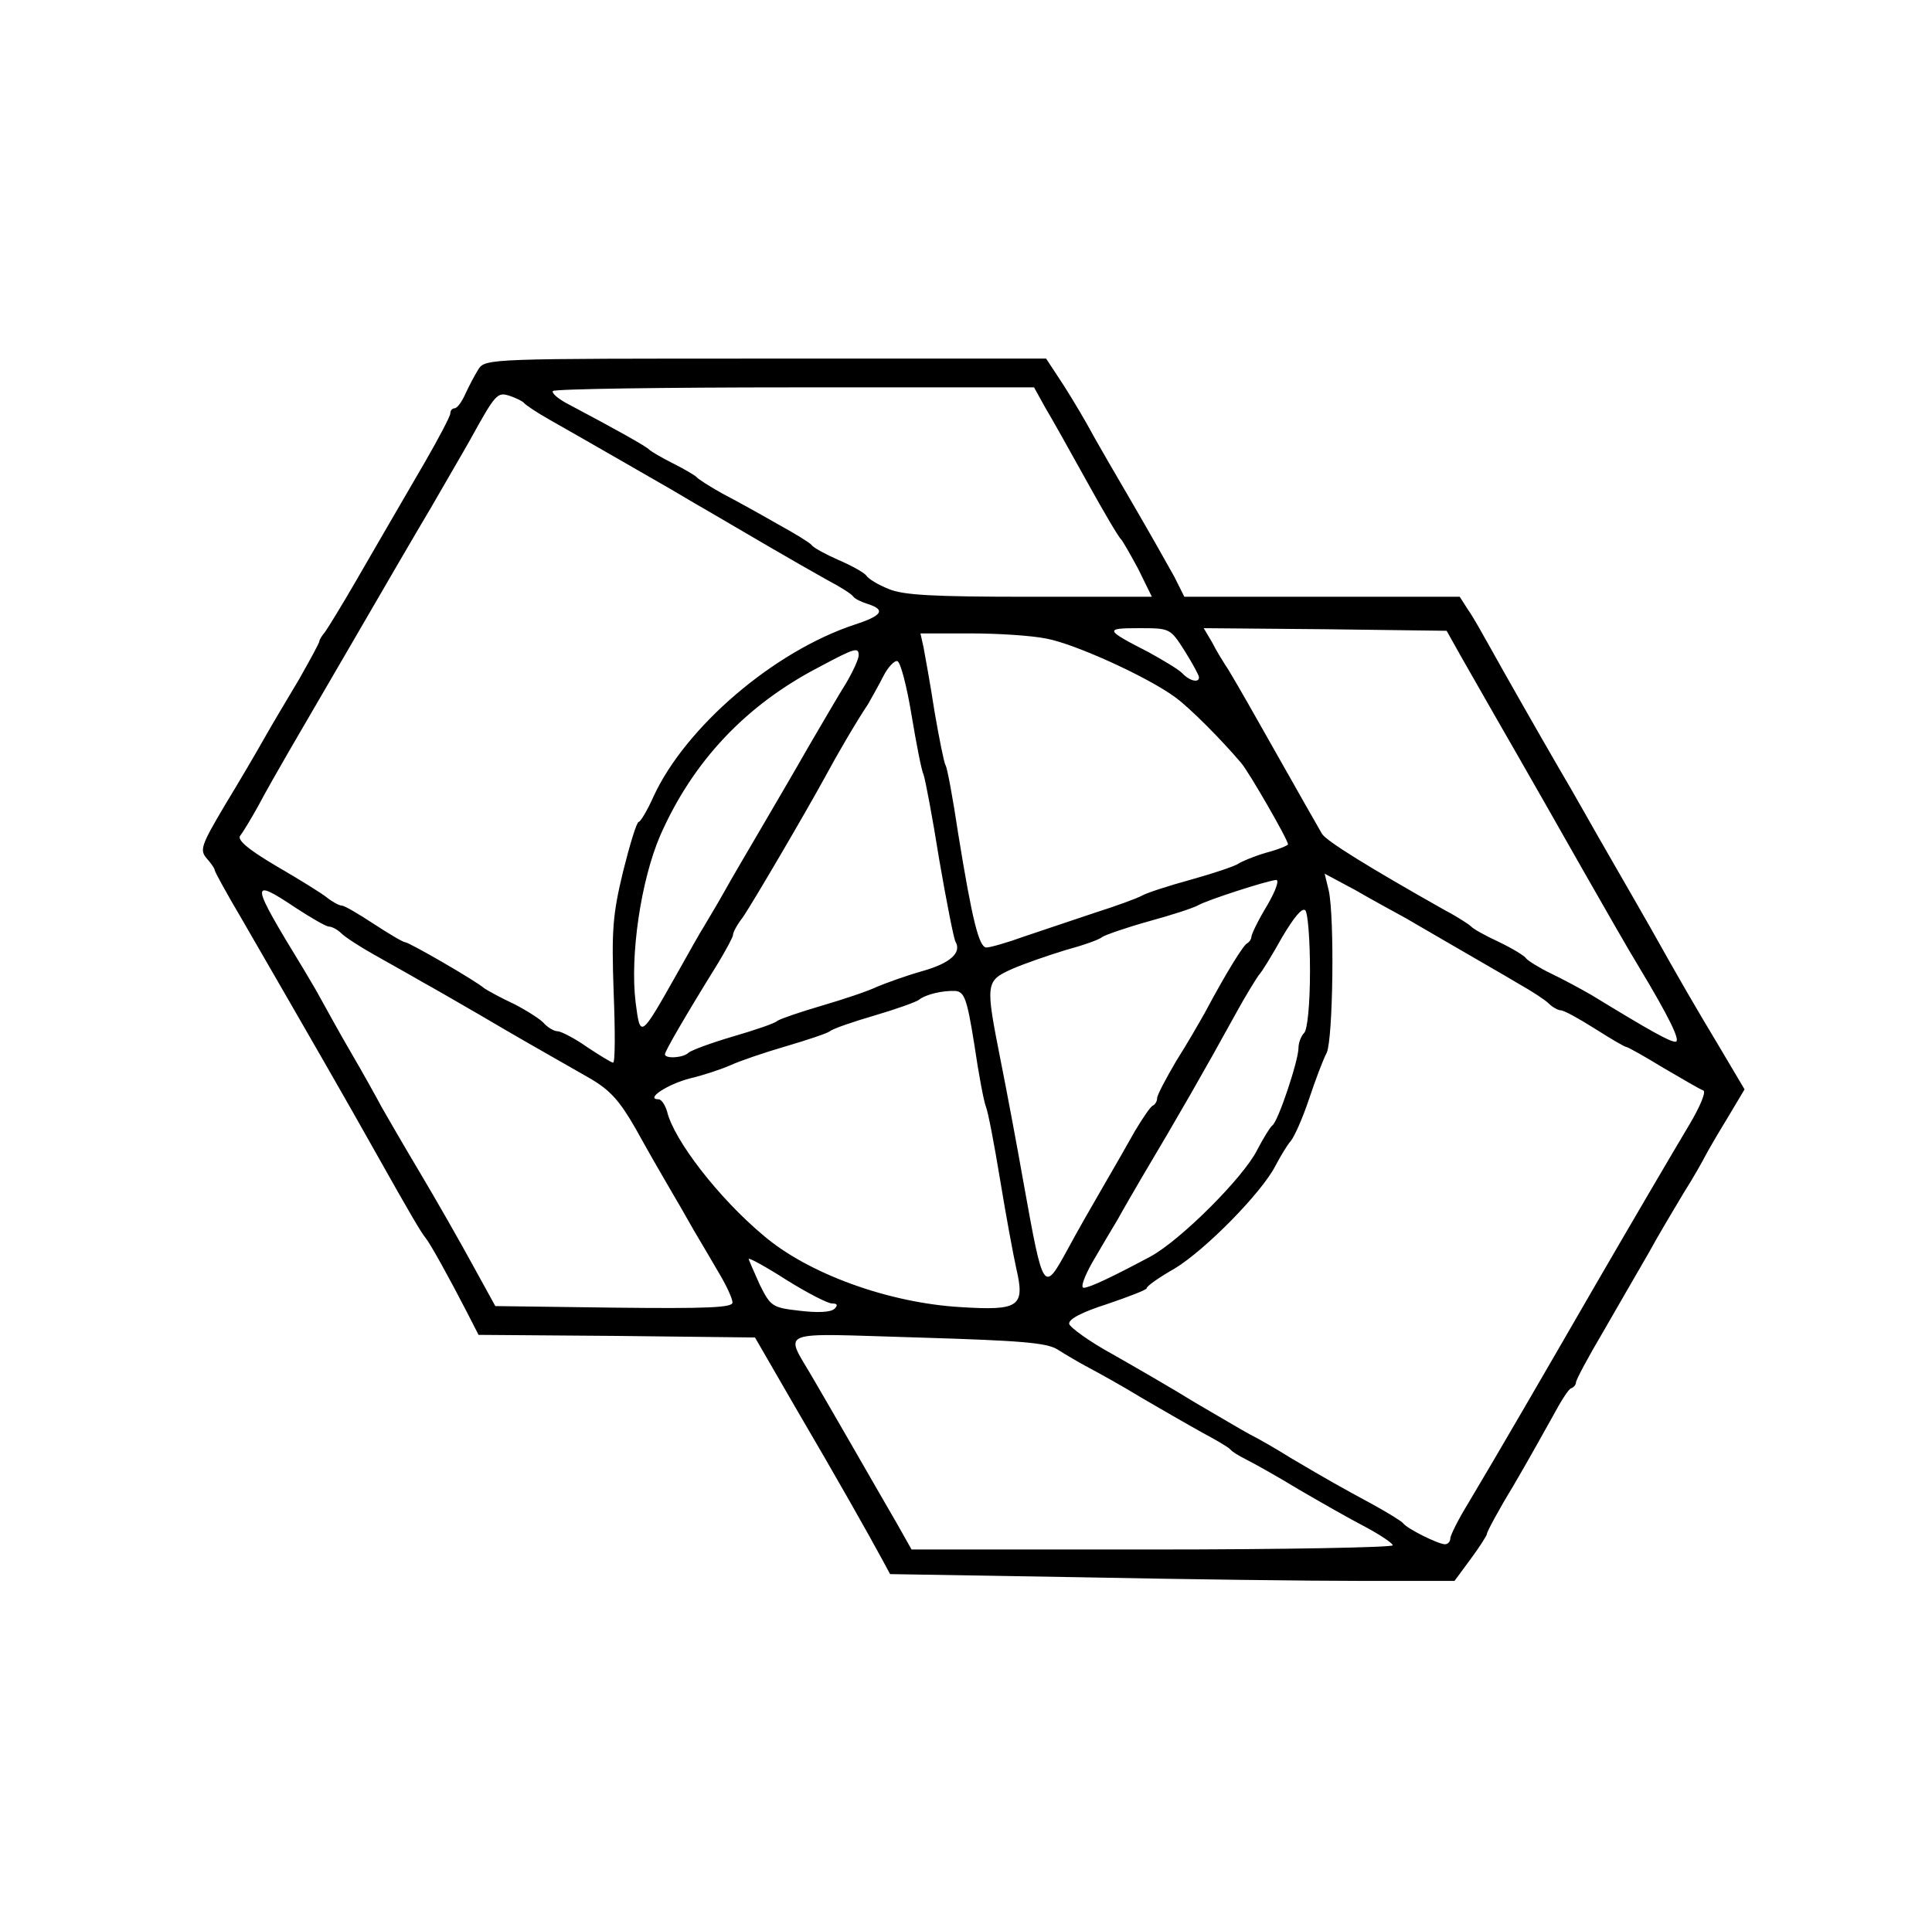
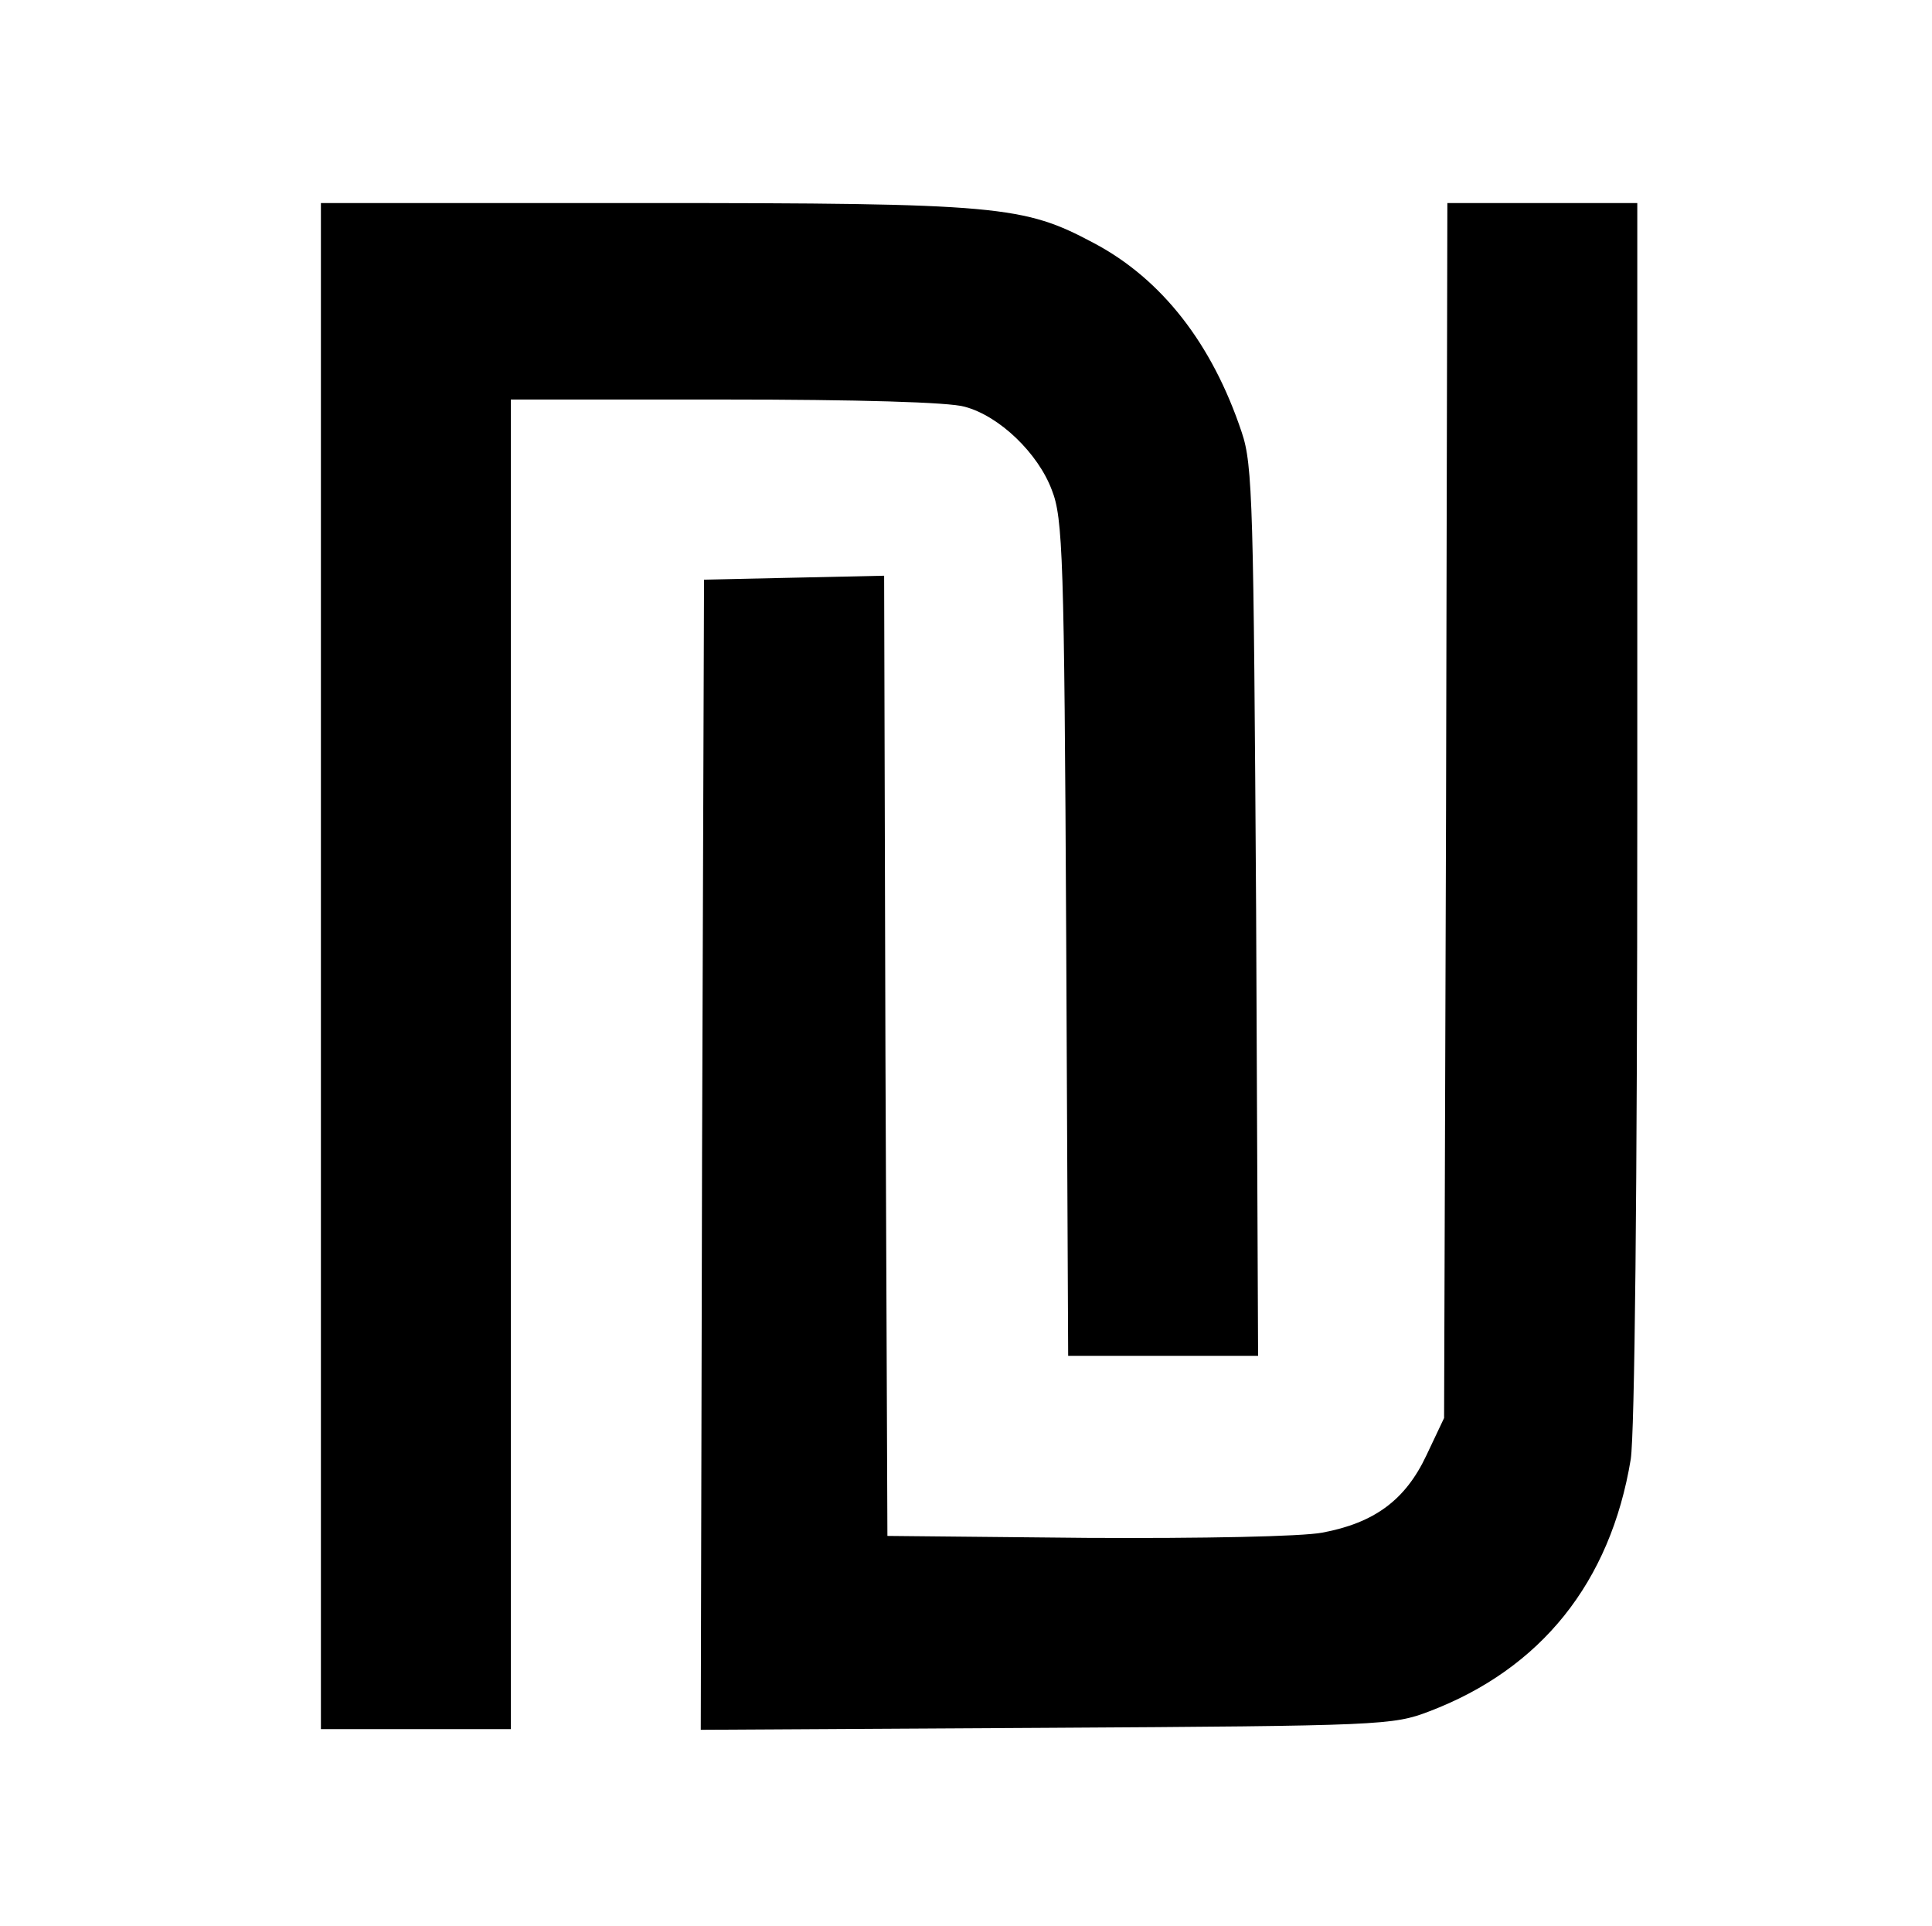
- <svg xmlns="http://www.w3.org/2000/svg" version="1.0" width="369pt" height="368pt" viewBox="0 0 369 368" preserveAspectRatio="xMidYMid meet">
-   <g transform="translate(0,368) scale(0.1,-0.1)" fill="#000000" stroke="none">
-     <path d="M914 2975 c-7 -11 -18 -32 -25 -47 -7 -16 -16 -28 -21 -28 -4 0 -8 -4 -8 -10 0 -5 -22 -47 -48 -92 -67 -115 -80 -138 -134 -231 -26 -45 -52 -87 -57 -94 -6 -7 -11 -15 -11 -18 0 -3 -18 -36 -39 -73 -22 -37 -52 -87 -66 -112 -14 -25 -48 -83 -76 -129 -45 -76 -48 -85 -34 -101 8 -9 15 -19 15 -22 0 -3 23 -45 52 -94 138 -239 194 -336 263 -459 54 -96 80 -141 88 -150 9 -11 45 -76 79 -142 l22 -43 264 -2 264 -3 78 -135 c78 -133 139 -241 166 -291 l14 -26 362 -6 c199 -4 441 -7 539 -7 l177 0 31 42 c17 23 31 45 31 48 0 4 22 45 50 91 27 46 61 107 76 134 15 28 30 52 35 53 5 2 9 7 9 11 0 5 23 48 52 97 28 49 67 116 86 149 18 33 49 85 67 115 19 30 37 62 41 70 4 8 23 41 42 72 l34 57 -48 81 c-48 80 -73 123 -133 230 -17 30 -47 82 -66 115 -19 33 -46 80 -60 105 -14 25 -36 63 -49 85 -36 62 -106 185 -132 232 -13 23 -30 54 -40 68 l-16 25 -263 0 -263 0 -19 38 c-11 20 -46 82 -78 137 -32 55 -73 125 -89 155 -17 30 -42 71 -55 90 l-23 35 -536 0 c-524 0 -535 0 -548 -20z m1082 -73 c12 -20 48 -84 80 -142 32 -58 61 -107 65 -110 3 -3 18 -29 33 -57 l26 -53 -234 0 c-184 0 -241 3 -269 15 -20 8 -38 19 -42 25 -3 5 -27 19 -53 30 -25 11 -49 24 -52 29 -3 4 -32 22 -65 40 -33 19 -80 45 -105 58 -25 14 -47 28 -50 32 -3 3 -23 15 -45 26 -22 11 -42 23 -45 26 -5 6 -66 40 -151 85 -22 11 -36 23 -33 27 4 4 212 7 463 7 l456 0 21 -38z m-996 9 c3 -4 25 -19 50 -33 62 -35 211 -121 232 -133 9 -5 40 -24 70 -41 29 -17 82 -48 118 -69 36 -21 85 -49 110 -63 25 -13 47 -27 50 -32 3 -4 15 -10 28 -14 34 -11 27 -22 -25 -39 -155 -51 -324 -196 -385 -329 -12 -27 -25 -48 -28 -48 -4 0 -17 -43 -30 -95 -20 -83 -22 -112 -18 -230 3 -74 3 -135 -1 -135 -3 0 -26 14 -50 30 -24 17 -50 30 -56 30 -7 0 -18 7 -25 14 -6 8 -33 25 -58 38 -26 12 -51 26 -57 30 -17 15 -144 88 -151 88 -4 0 -31 16 -60 35 -29 19 -56 35 -61 35 -5 0 -18 7 -28 15 -11 9 -55 36 -98 61 -54 32 -75 50 -68 58 5 6 20 31 34 56 13 25 40 72 59 105 19 33 77 132 128 220 51 88 115 198 143 245 27 47 61 105 75 130 49 89 52 91 75 84 12 -4 24 -10 27 -13z m1263 -475 c15 -24 27 -46 27 -50 0 -11 -18 -7 -32 8 -8 8 -37 25 -64 40 -84 43 -85 46 -19 46 60 0 60 0 88 -44z m528 -11 c68 -119 81 -142 103 -180 23 -40 88 -154 131 -230 40 -70 85 -149 104 -180 59 -98 82 -145 71 -145 -11 0 -47 20 -160 89 -19 11 -54 30 -77 41 -23 11 -45 25 -48 29 -3 5 -26 19 -53 32 -26 12 -49 25 -52 29 -3 3 -25 18 -50 31 -147 83 -226 132 -235 146 -11 19 -36 63 -118 208 -31 55 -61 107 -67 115 -5 8 -17 27 -25 43 l-16 27 232 -2 232 -3 28 -50z m-792 35 c54 -10 195 -74 247 -113 27 -20 86 -79 125 -125 15 -18 89 -146 89 -155 0 -2 -19 -10 -42 -16 -24 -7 -47 -17 -53 -21 -5 -4 -46 -18 -89 -30 -44 -12 -87 -26 -95 -31 -9 -5 -50 -20 -91 -33 -41 -14 -102 -34 -134 -45 -33 -12 -65 -21 -72 -21 -14 0 -27 51 -54 218 -10 67 -21 126 -24 130 -3 5 -12 50 -21 102 -8 52 -18 107 -21 123 l-6 27 95 0 c52 0 117 -4 146 -10z m-359 -32 c0 -7 -11 -31 -24 -53 -14 -22 -45 -76 -71 -120 -25 -44 -66 -114 -90 -155 -24 -41 -57 -97 -72 -124 -15 -27 -33 -56 -38 -65 -6 -9 -29 -50 -52 -91 -70 -124 -70 -124 -79 -55 -11 90 10 233 47 319 62 141 163 249 304 322 69 37 75 38 75 22z m101 -114 c9 -54 19 -106 23 -114 3 -8 17 -81 30 -163 14 -81 28 -152 31 -156 12 -21 -10 -41 -63 -56 -32 -9 -70 -23 -87 -30 -16 -8 -64 -24 -105 -36 -41 -12 -79 -25 -85 -29 -5 -5 -44 -18 -85 -30 -41 -12 -79 -26 -85 -31 -10 -10 -45 -12 -45 -3 0 6 40 75 102 175 15 25 28 49 28 53 0 5 8 20 19 34 19 28 117 195 157 268 22 41 58 103 82 139 6 11 20 35 29 53 9 18 22 31 27 29 6 -2 18 -48 27 -103z m944 -388 c22 -13 69 -40 105 -61 36 -21 85 -49 110 -64 25 -14 51 -31 58 -38 7 -7 18 -13 23 -13 6 0 35 -16 65 -35 30 -19 57 -35 60 -35 3 0 35 -18 71 -40 36 -21 70 -41 76 -43 6 -2 -5 -29 -25 -63 -37 -62 -112 -190 -181 -309 -101 -175 -184 -318 -243 -417 -19 -31 -34 -61 -34 -67 0 -6 -5 -11 -10 -11 -13 0 -73 30 -80 40 -3 4 -29 20 -58 36 -61 33 -86 47 -157 89 -27 17 -62 37 -78 45 -15 8 -62 36 -105 61 -42 26 -113 67 -157 92 -44 24 -81 51 -83 58 -1 9 23 22 73 38 41 14 75 27 75 30 0 4 24 21 54 38 59 36 166 145 192 196 9 17 22 39 29 47 7 8 23 44 35 80 12 36 27 76 34 89 12 27 15 256 4 309 l-8 33 58 -31 c31 -18 75 -42 97 -54z m-265 24 c-17 -28 -30 -55 -30 -60 0 -4 -4 -10 -8 -12 -7 -3 -40 -56 -81 -133 -9 -16 -33 -58 -54 -91 -20 -34 -37 -66 -37 -72 0 -6 -4 -12 -8 -14 -4 -1 -19 -23 -34 -48 -14 -25 -42 -74 -63 -110 -21 -36 -50 -87 -65 -115 -47 -86 -47 -86 -85 125 -13 74 -33 180 -44 235 -29 147 -29 151 22 174 23 10 69 26 102 36 33 9 65 20 70 25 6 4 46 18 89 30 44 12 87 26 95 31 18 10 129 46 148 48 7 1 0 -20 -17 -49z m-1854 -5 c29 -19 57 -35 62 -35 6 0 17 -6 24 -13 7 -7 36 -26 63 -41 28 -16 68 -38 90 -51 22 -12 72 -41 110 -63 68 -40 108 -63 210 -121 40 -23 58 -43 89 -97 21 -38 49 -87 62 -109 13 -22 35 -60 49 -85 15 -25 37 -63 50 -85 13 -22 24 -46 24 -53 1 -10 -48 -12 -226 -10 l-227 3 -44 80 c-24 44 -69 123 -100 175 -31 52 -64 109 -73 125 -9 17 -35 64 -59 105 -24 41 -50 89 -59 105 -9 17 -24 41 -32 55 -102 167 -103 175 -13 115z m1936 -120 c0 -64 -5 -112 -11 -118 -6 -6 -11 -19 -11 -29 0 -24 -39 -141 -50 -148 -4 -3 -17 -24 -29 -47 -26 -52 -145 -171 -203 -203 -73 -39 -117 -60 -128 -60 -7 0 1 21 16 48 15 26 37 63 49 83 11 20 32 56 46 80 69 116 119 203 180 314 18 33 38 65 43 72 6 6 26 39 45 73 22 37 38 57 44 51 5 -5 9 -57 9 -116z m-641 -141 c8 -55 18 -108 22 -118 4 -9 16 -72 27 -139 11 -67 25 -143 31 -170 17 -73 6 -81 -106 -74 -138 8 -292 64 -377 137 -85 71 -171 182 -184 237 -4 13 -11 23 -16 23 -27 0 17 29 60 40 26 6 61 18 77 25 17 8 64 24 105 36 41 12 80 25 85 29 6 5 44 18 85 30 41 12 80 26 85 30 14 11 46 18 70 17 17 -2 22 -15 36 -103z m-272 -494 c10 0 12 -3 5 -10 -7 -7 -32 -8 -66 -4 -53 6 -56 8 -77 50 -11 25 -21 47 -21 49 0 3 33 -15 72 -40 40 -25 79 -45 87 -45z m431 -88 c14 -9 41 -25 60 -35 19 -10 64 -35 100 -57 36 -21 88 -51 115 -66 28 -15 52 -29 55 -33 3 -4 16 -12 30 -19 14 -7 59 -32 100 -57 41 -24 99 -57 128 -72 28 -15 52 -31 52 -35 0 -4 -207 -8 -460 -8 l-459 0 -27 48 c-15 26 -51 88 -79 137 -29 50 -65 113 -81 140 -56 97 -77 88 198 80 200 -6 247 -10 268 -23z" />
+ <svg xmlns="http://www.w3.org/2000/svg" version="1.0" width="295pt" height="294pt" viewBox="0 0 295 294" preserveAspectRatio="xMidYMid meet">
+   <g transform="translate(0,294) scale(0.1,-0.1)" fill="#000000" stroke="none">
+     <path d="M490 1465 l0 -1165 145 0 145 0 0 1015 0 1015 328 0 c200 0 342 -4 365 -11 53 -14 112 -71 133 -127 17 -43 19 -101 22 -684 l3 -638 145 0 145 0 -3 678 c-4 621 -5 682 -22 732 -45 135 -122 234 -226 289 -107 57 -143 61 -687 61 l-493 0 0 -1165z" />
+     <path d="M2208 1703 l-3 -928 -27 -57 c-32 -68 -79 -103 -159 -118 -32 -6 -183 -9 -360 -8 l-304 3 -3 733 -2 733 -138 -3 -137 -3 -3 -878 -2 -878 527 3 c513 3 530 4 585 25 171 65 277 197 308 385 6 40 10 408 10 991 l0 927 -145 0 -145 0 -2 -927z" />
  </g>
</svg>
